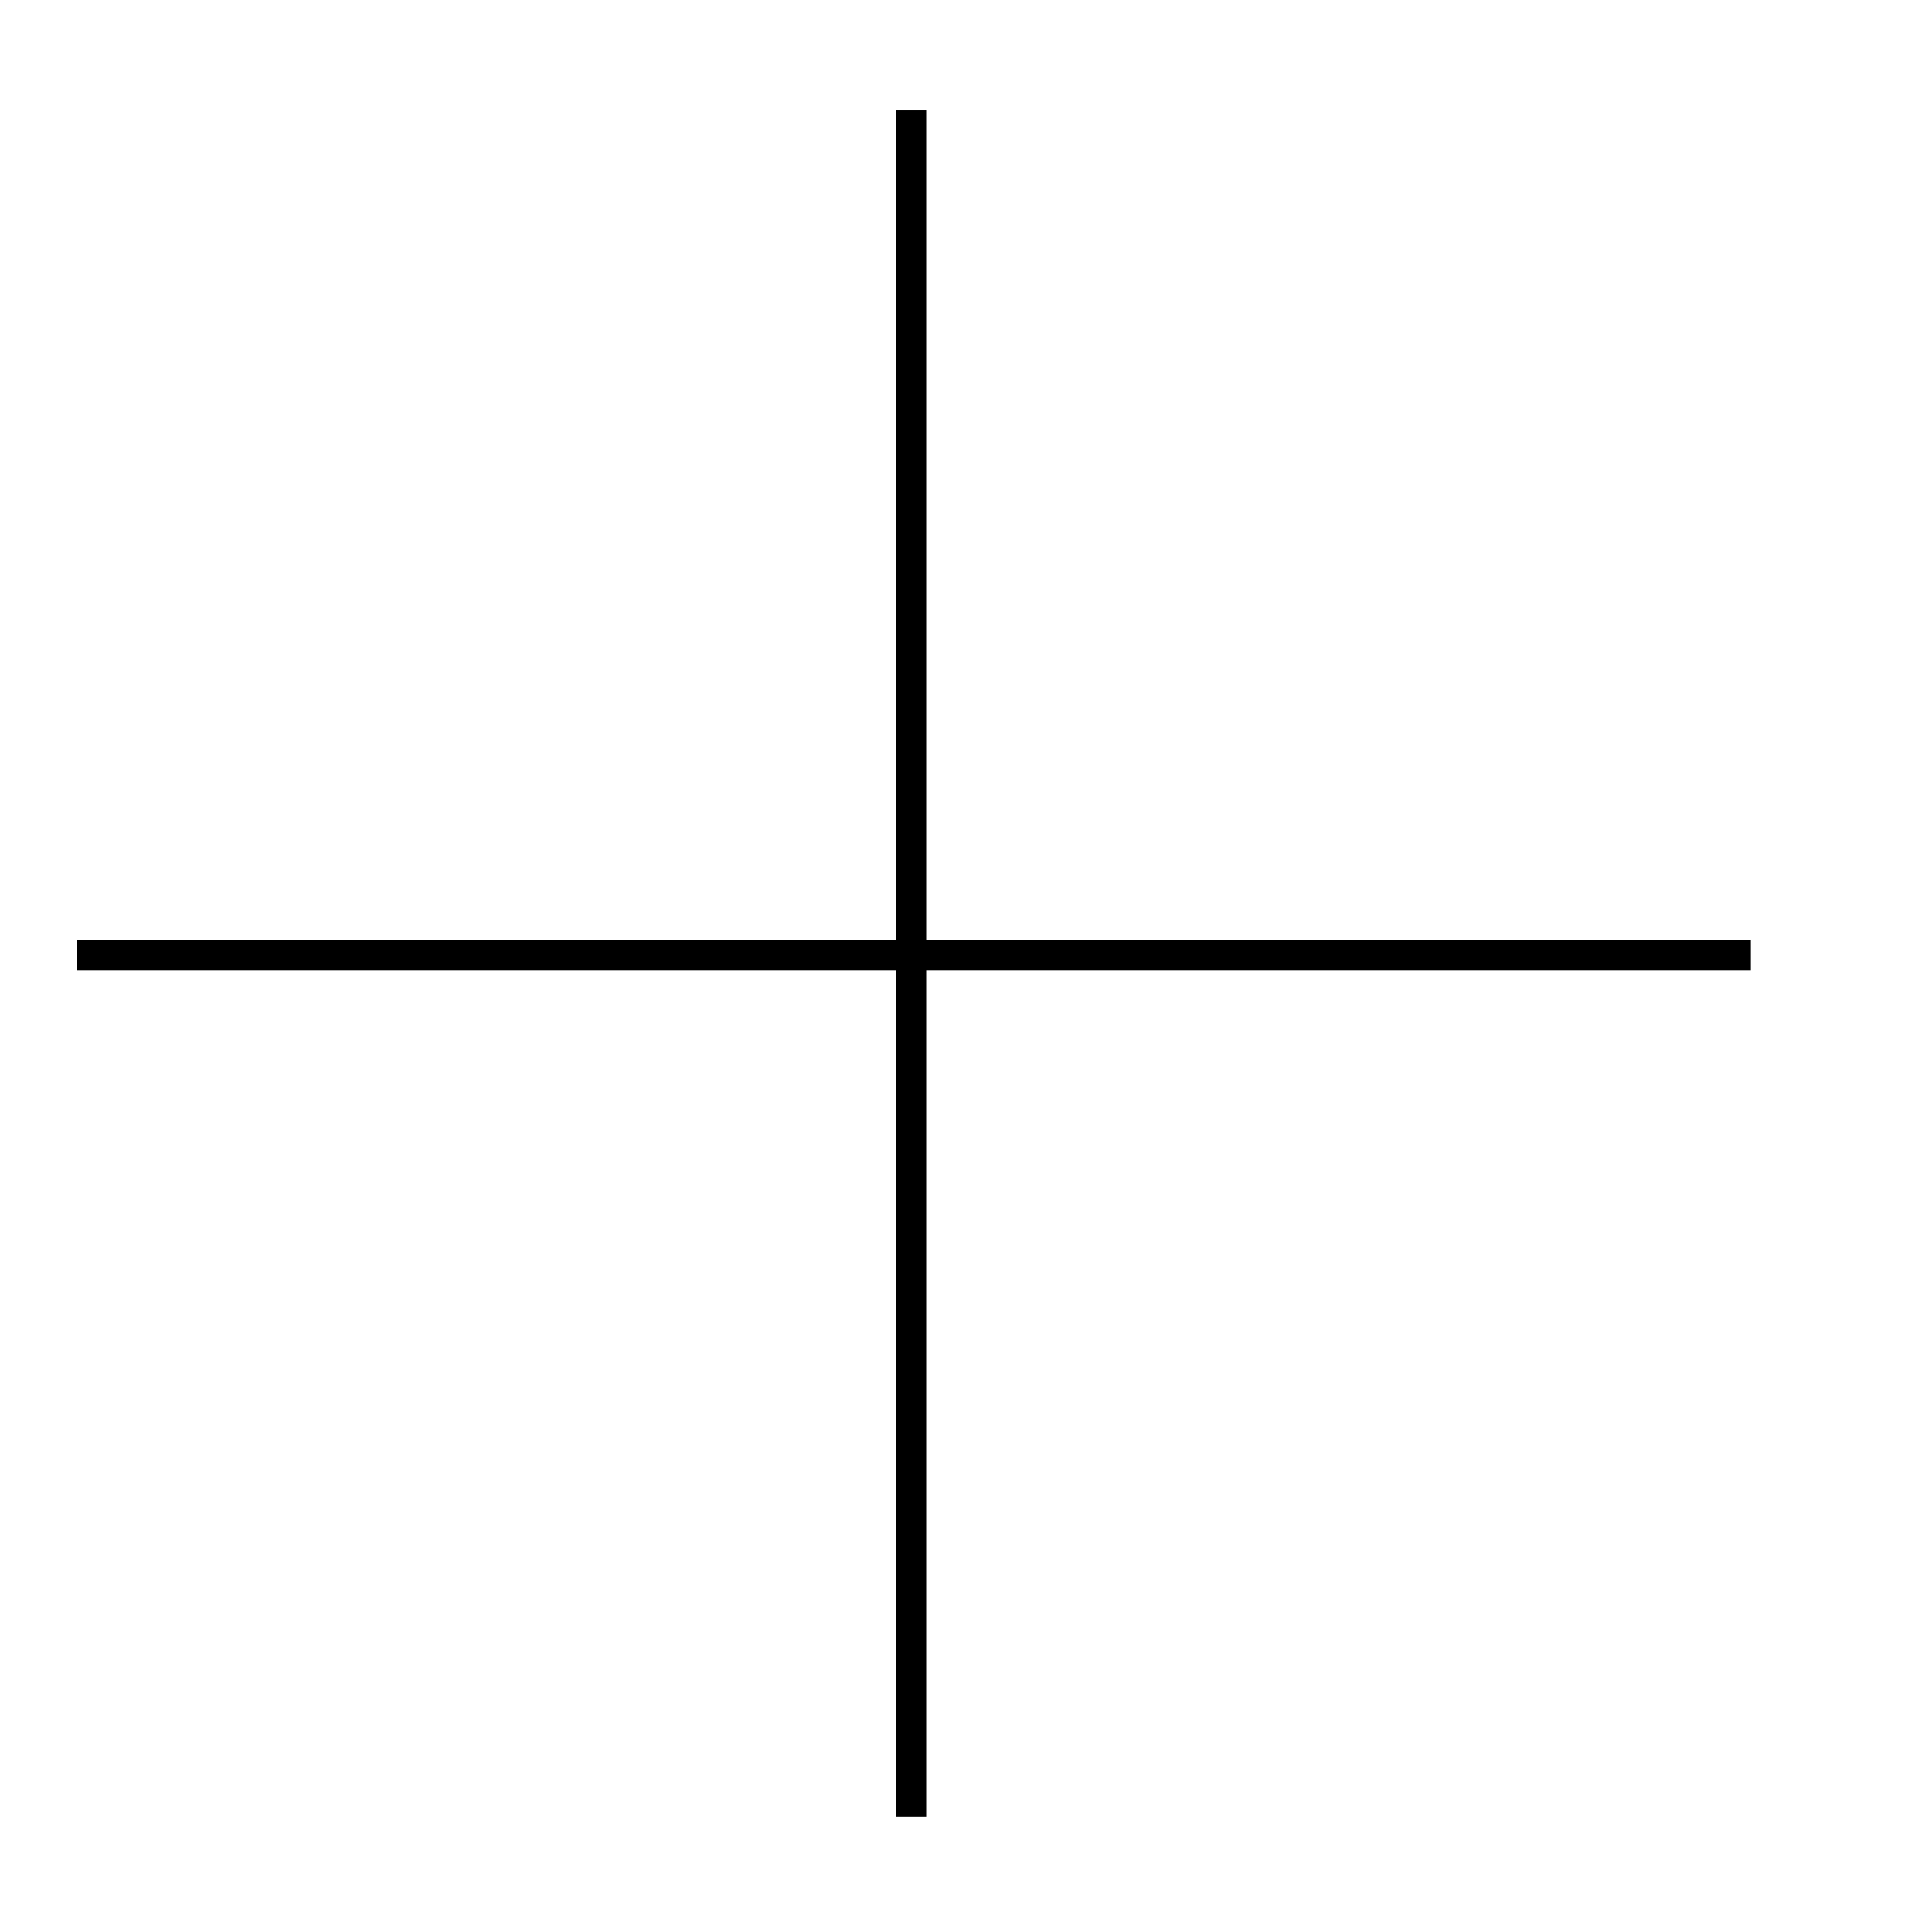
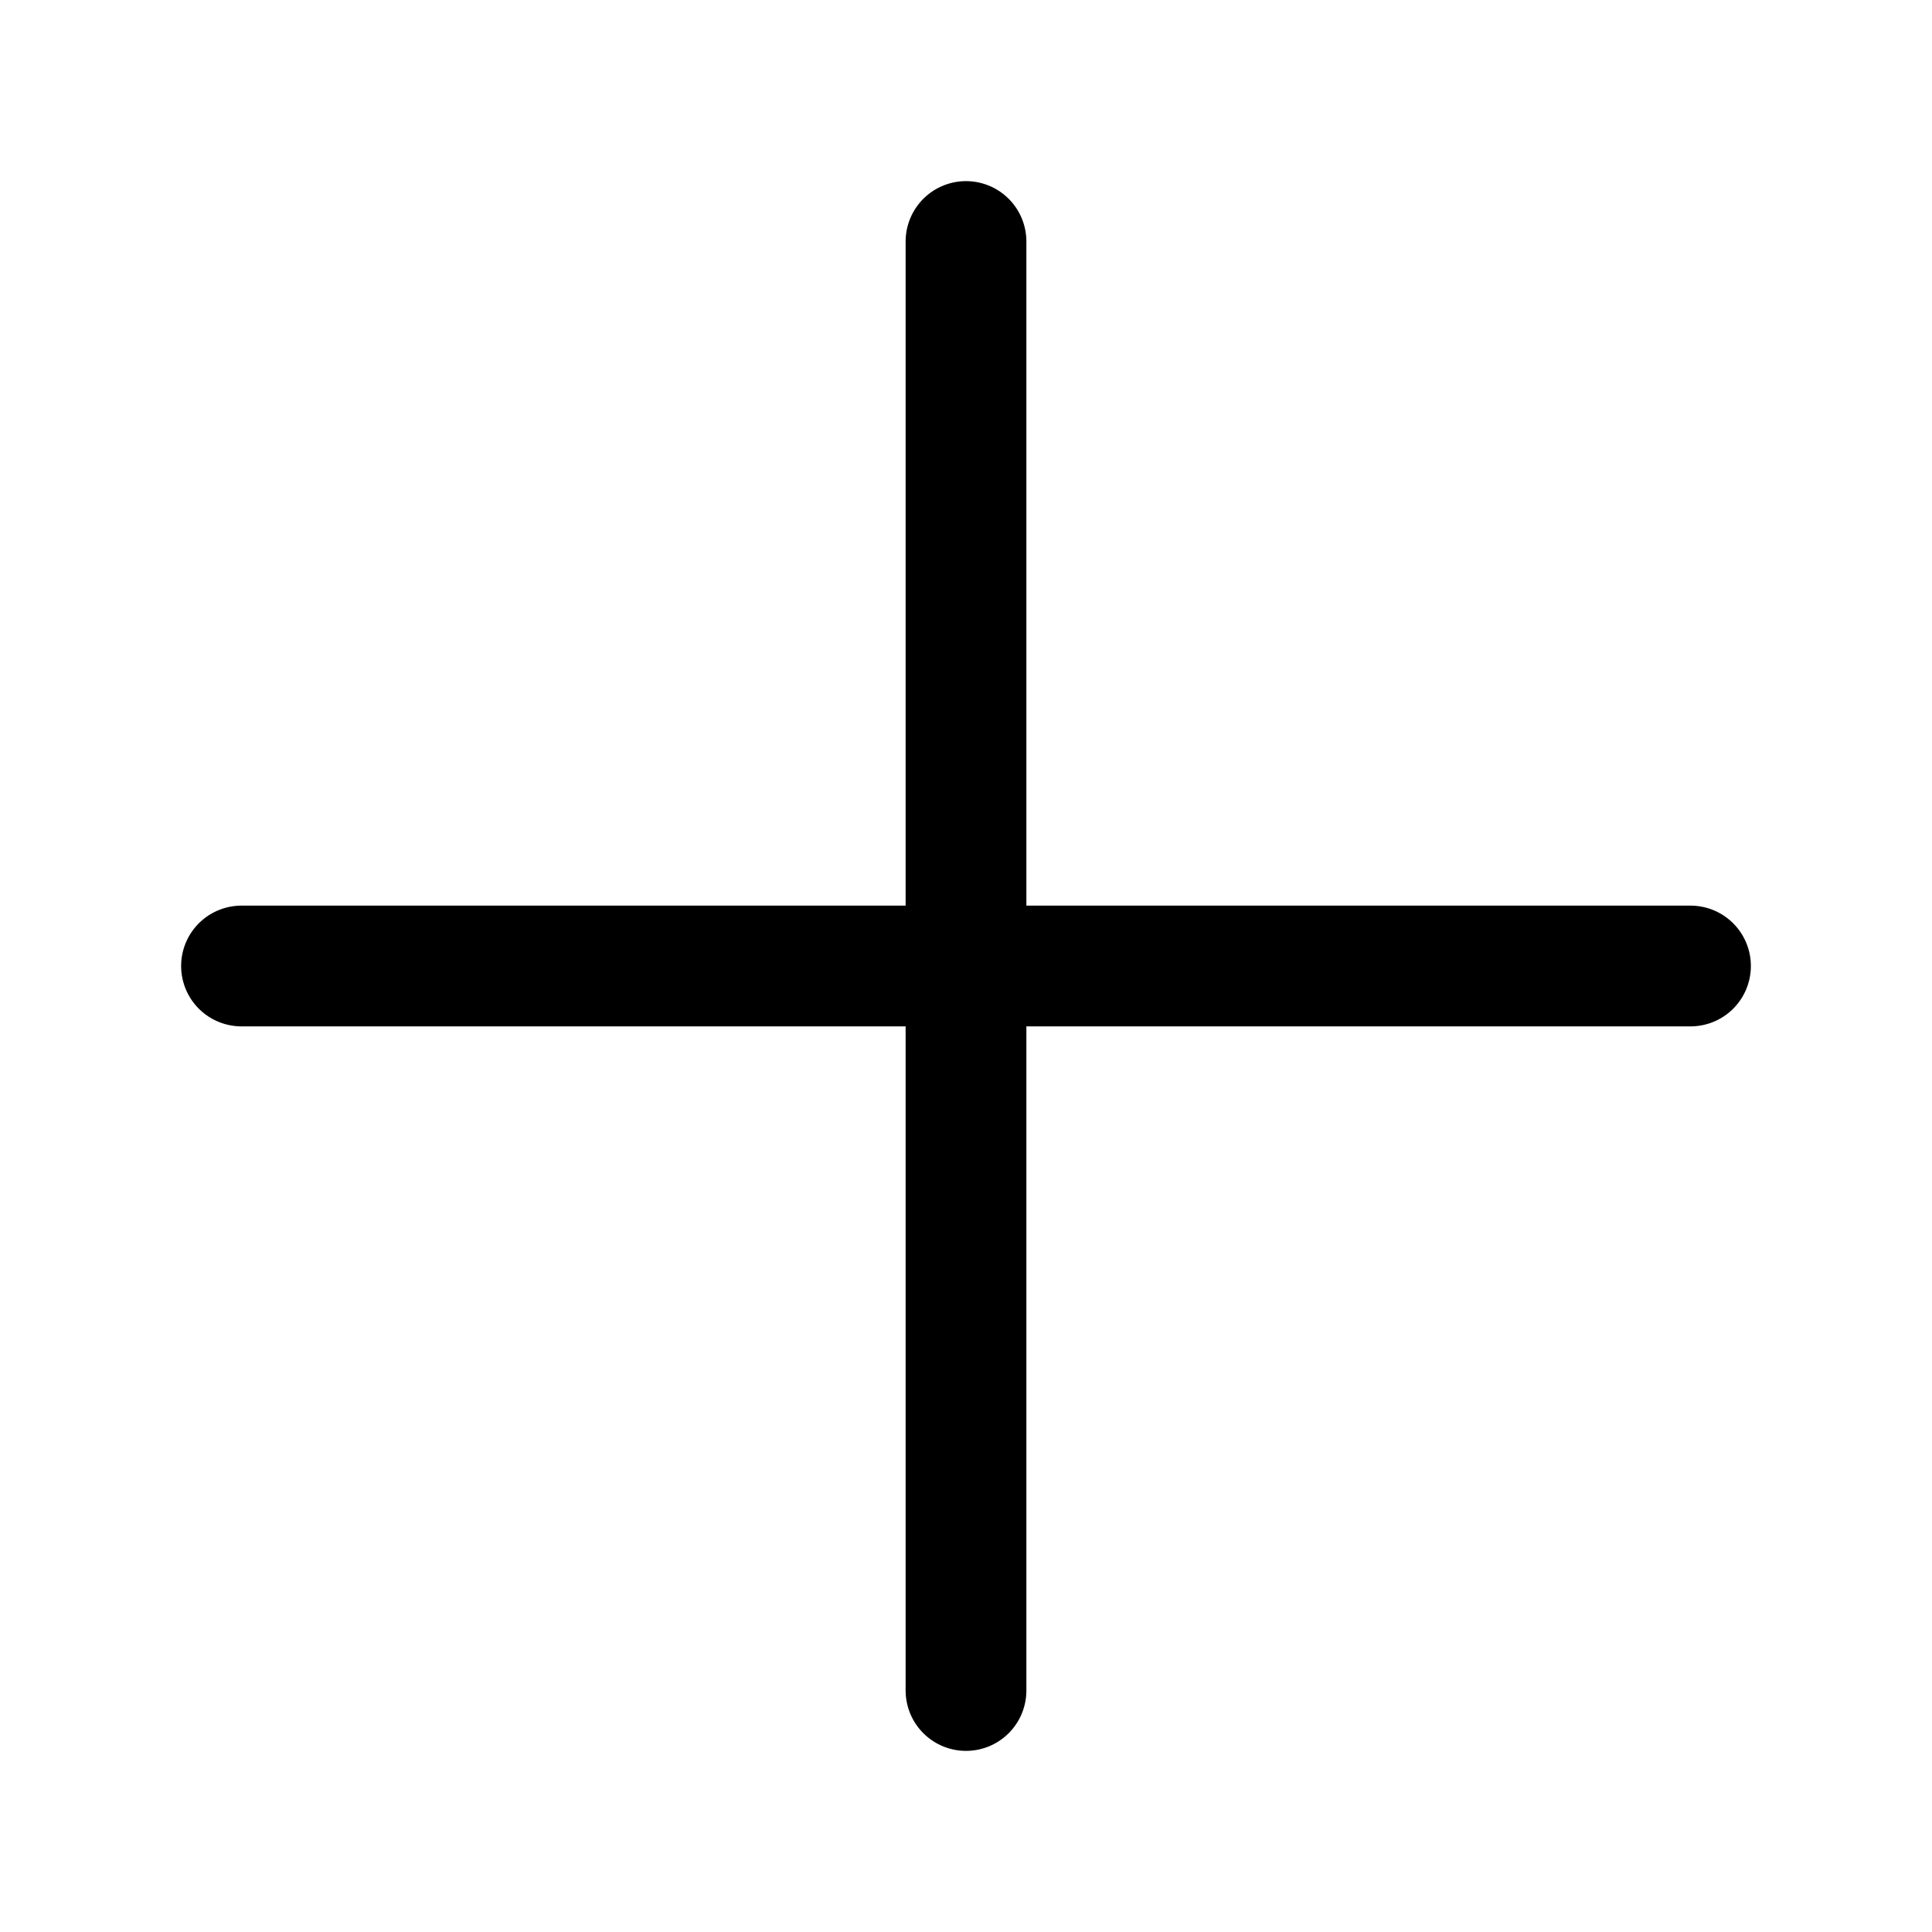
<svg xmlns="http://www.w3.org/2000/svg" width="64px" height="64px" id="svg2985" version="1.1">
  <defs id="defs2987" />
  <g id="layer1">
-     <path style="fill:none;stroke:#000000;stroke-width:1px;stroke-linecap:butt;stroke-linejoin:miter;stroke-opacity:1" d="m 30.182,3.636 0,56.545" id="path2993" />
-     <path style="fill:none;stroke:#000000;stroke-width:1px;stroke-linecap:butt;stroke-linejoin:miter;stroke-opacity:1" d="M 2.545,31.636 58,31.636" id="path2995" />
+     <path style="fill:none;stroke:#000000;stroke-width:4;stroke-linecap:round;stroke-linejoin:round;stroke-miterlimit:4;stroke-opacity:1;stroke-dasharray:none" d="m 32,8 0,48" id="path2993" />
+     <path style="fill:none;stroke:#000000;stroke-width:4;stroke-linecap:round;stroke-linejoin:round;stroke-miterlimit:4;stroke-opacity:1;stroke-dasharray:none" d="M 8,32 56,32" id="path2995" />
  </g>
</svg>
